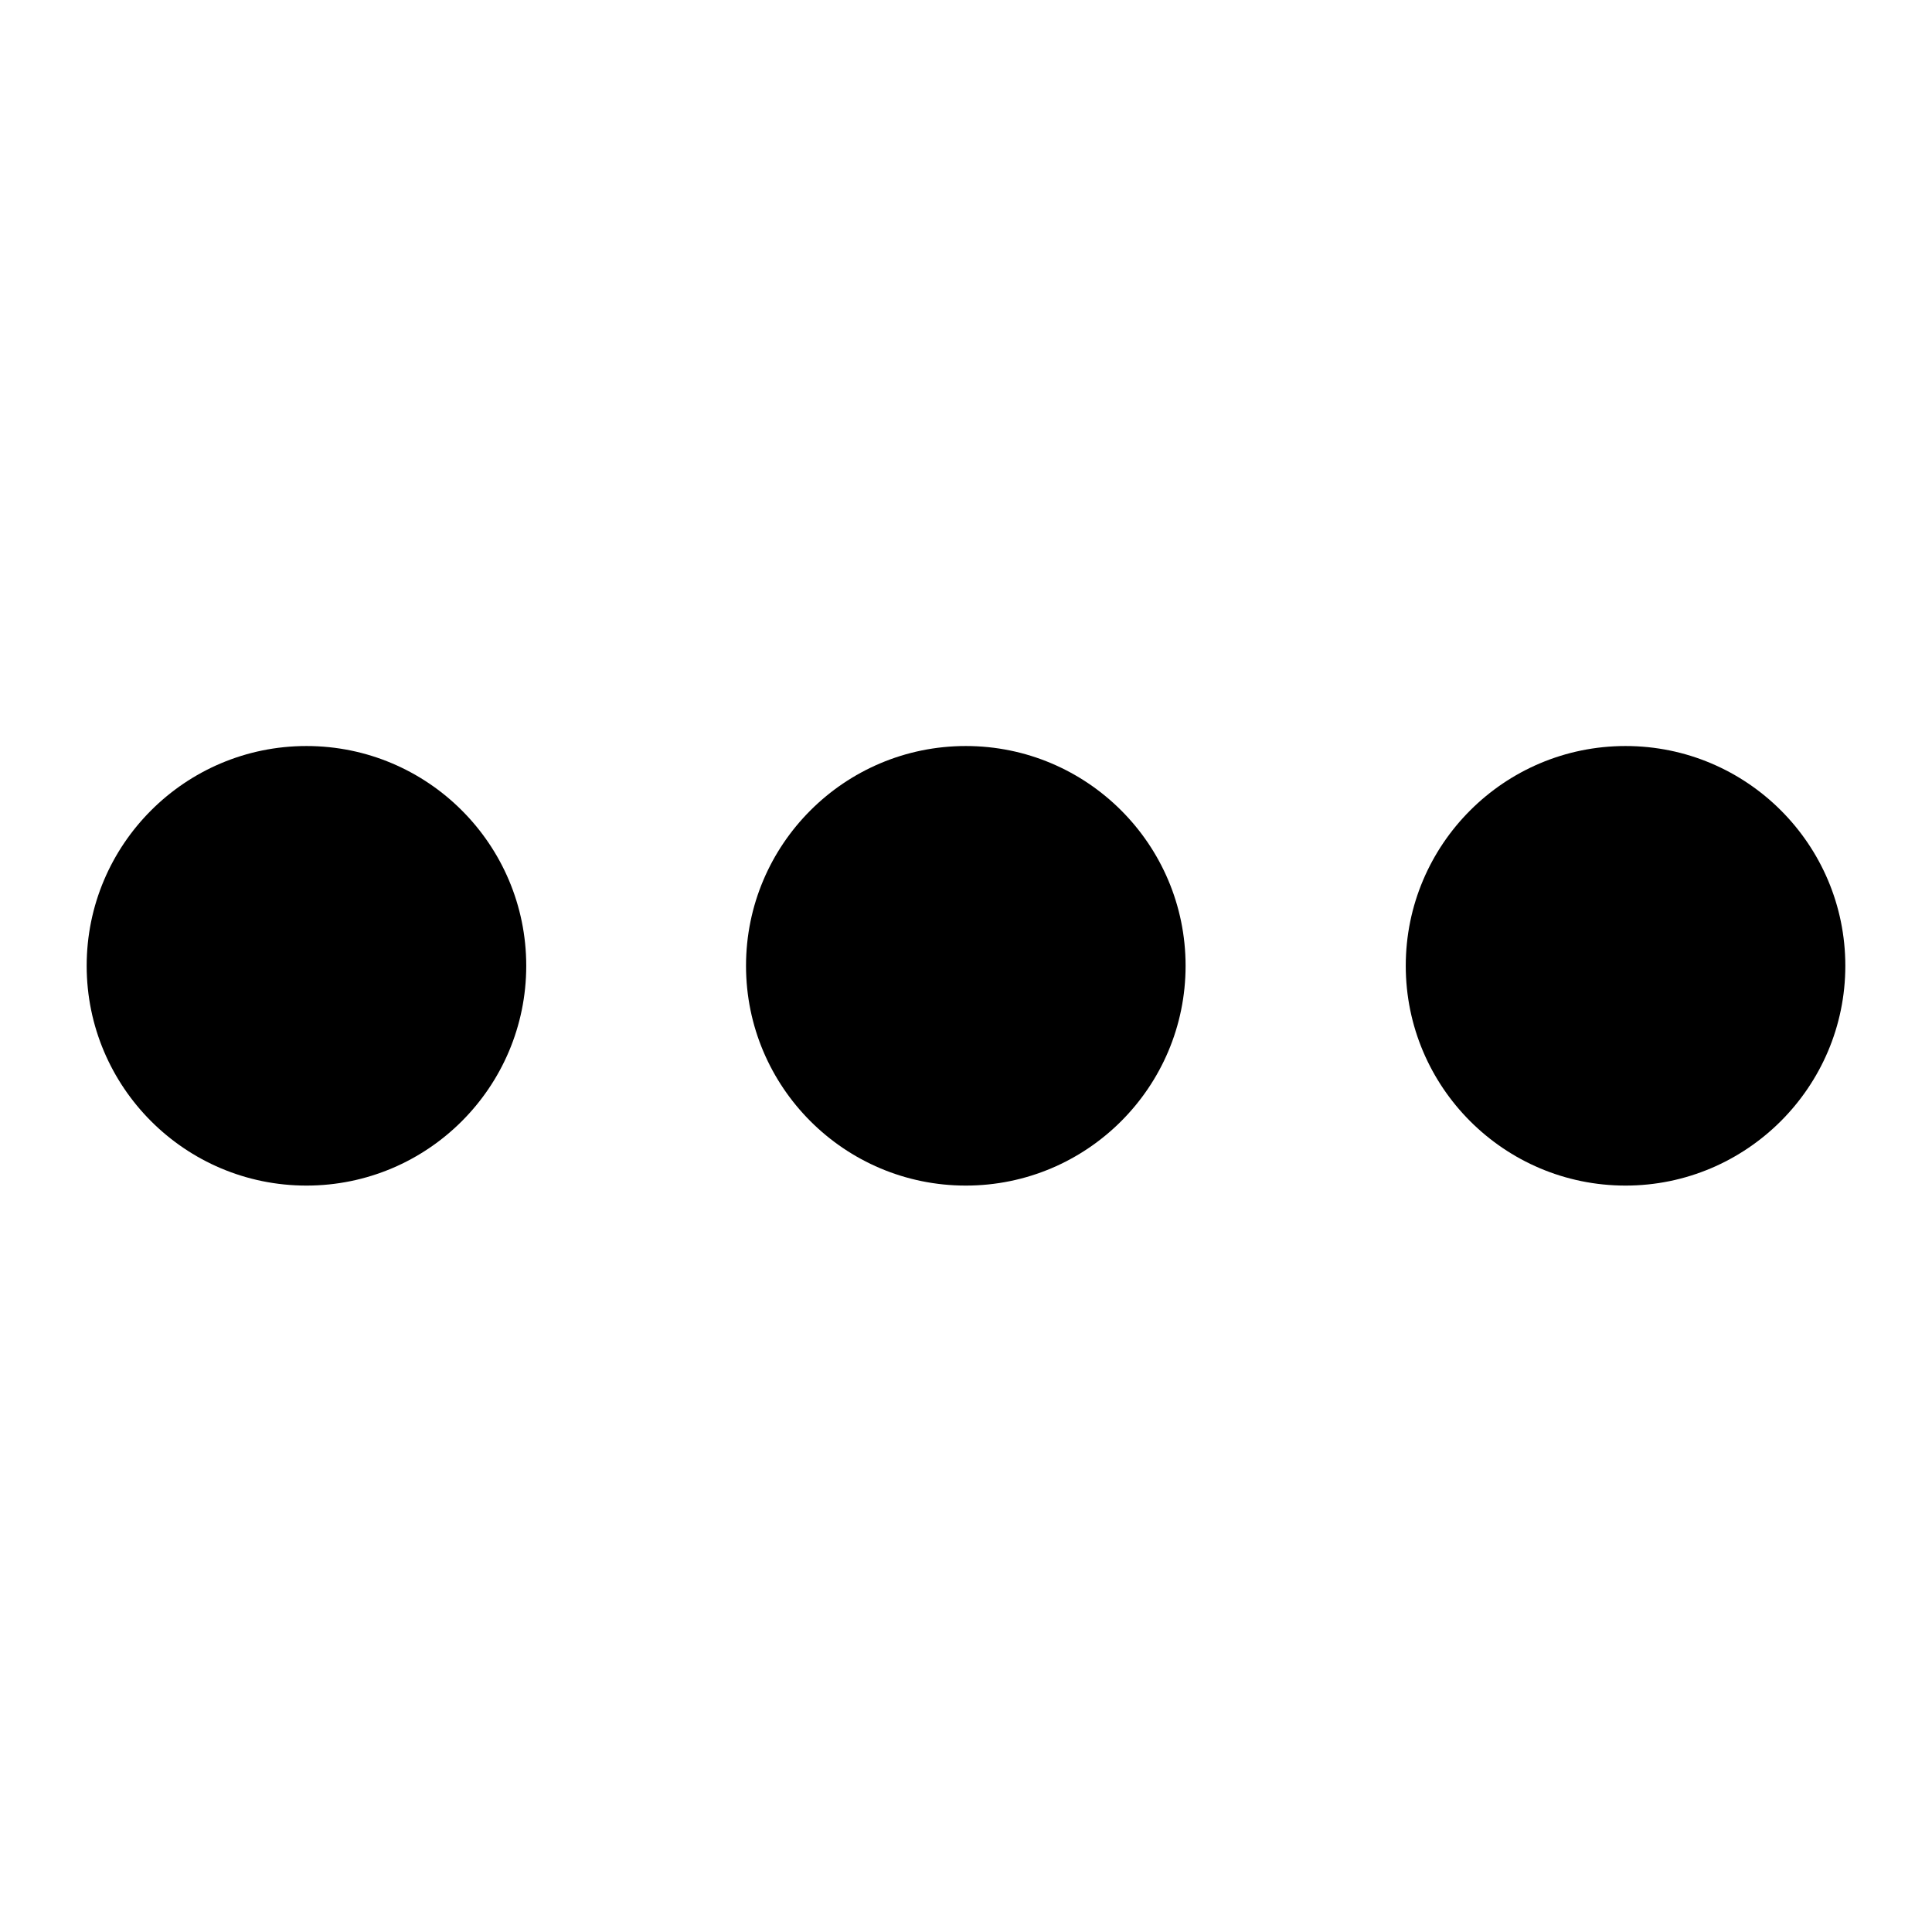
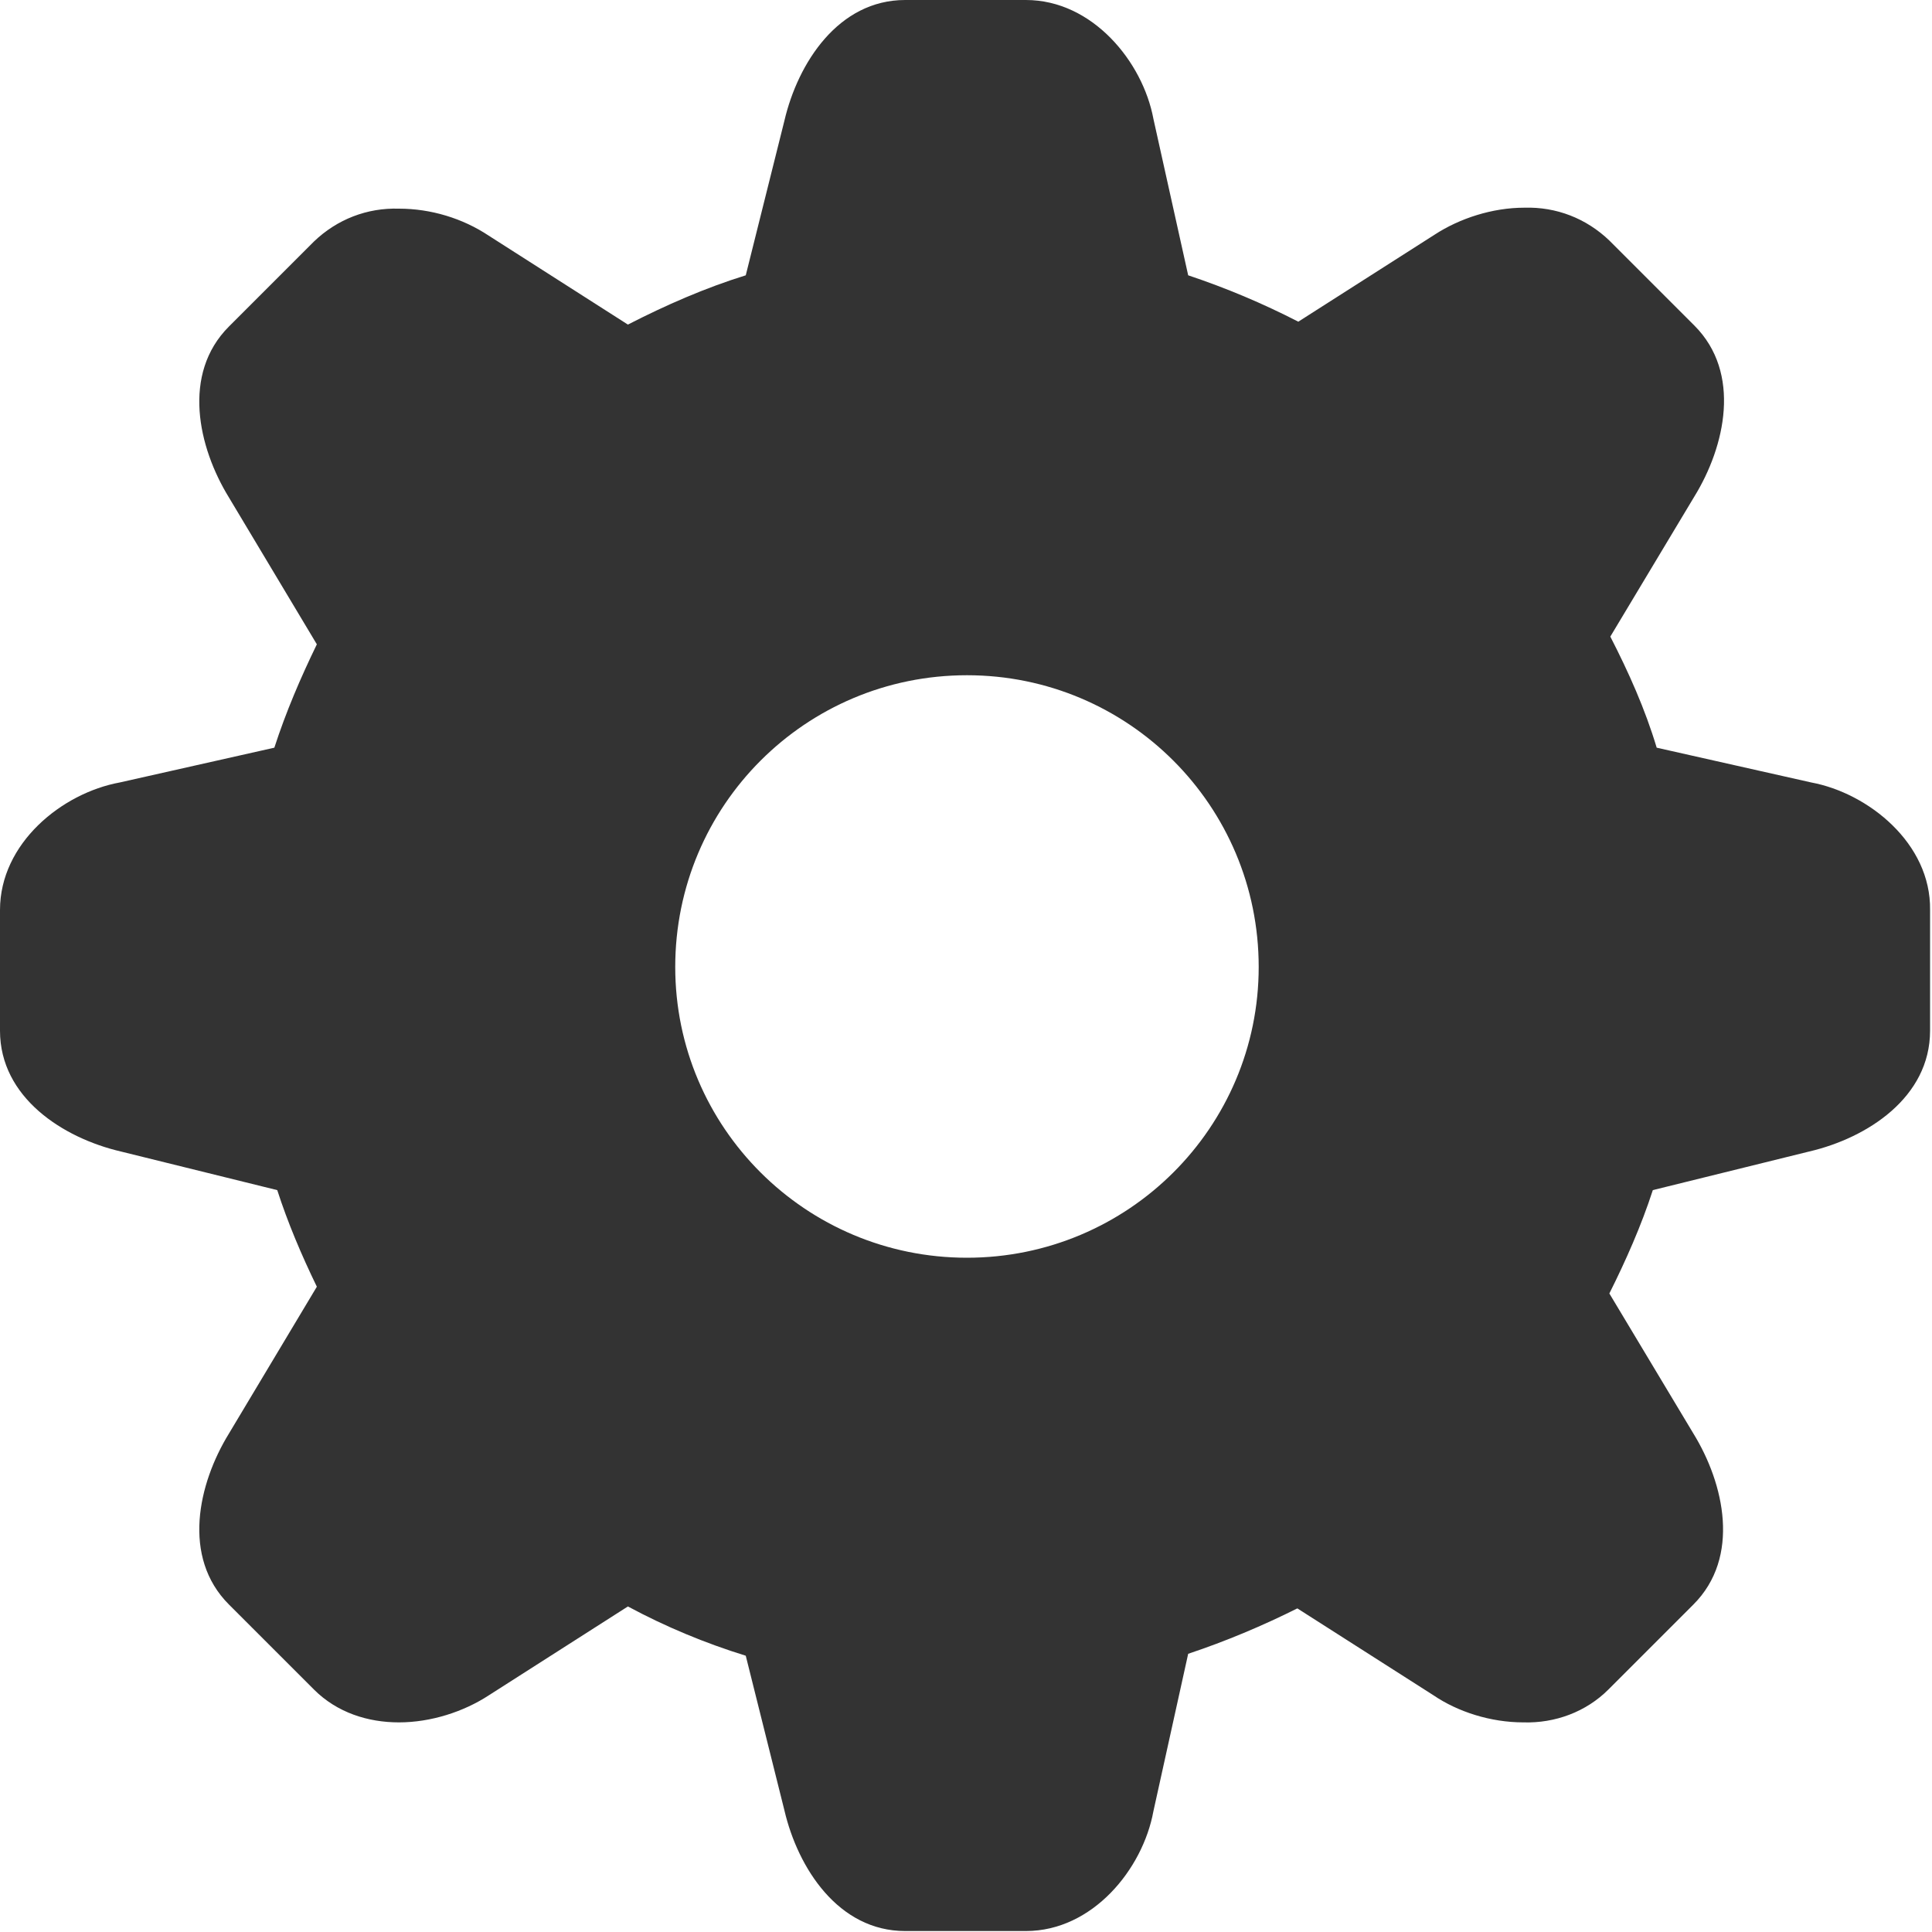
- <svg xmlns="http://www.w3.org/2000/svg" t="1683436563791" class="icon" viewBox="0 0 1024 1024" version="1.1" p-id="1062" width="64" height="64">
-   <path d="M162.429 628.384c-64.299 0-116.489-52.19-116.489-116.489s52.19-116.489 116.489-116.489 116.489 52.19 116.489 116.489S226.728 628.384 162.429 628.384z" p-id="1063" />
-   <path d="M511.896 628.384c-64.299 0-116.489-52.19-116.489-116.489s52.19-116.489 116.489-116.489 116.489 52.19 116.489 116.489S576.194 628.384 511.896 628.384z" p-id="1064" />
-   <path d="M861.571 628.384c-64.299 0-116.489-52.19-116.489-116.489s52.19-116.489 116.489-116.489 116.489 52.19 116.489 116.489S925.661 628.384 861.571 628.384z" p-id="1065" />
+ <svg xmlns="http://www.w3.org/2000/svg" t="1742382815606" class="icon" viewBox="0 0 1024 1024" version="1.1" p-id="13303" width="400" height="400">
+   <path d="M960 414.72l-81.92-18.432c-6.144-20.48-14.848-39.936-24.576-58.88l44.544-74.24c16.384-26.624 25.088-65.536 0-90.624l-45.056-45.056c-12.288-11.776-28.16-17.92-45.056-17.408-16.896 0-34.304 5.632-47.616 14.336l-72.192 46.08c-18.944-9.728-38.4-17.92-58.368-24.576l-18.432-82.944C605.696 32.768 579.072 0 543.744 0H479.744c-35.328 0-56.832 33.28-64 64l-20.48 81.92c-21.504 6.656-42.496 15.872-62.464 26.112l-73.728-47.104c-13.824-9.216-30.72-14.336-47.616-14.336-16.896-0.512-32.768 5.632-45.056 17.408l-45.056 45.056c-25.088 25.088-16.384 64 0 90.624l46.592 77.824c-8.704 17.92-16.384 35.84-22.528 54.784l-81.92 18.432C32.768 420.352 0 446.976 0 482.304v64c0 35.328 33.28 56.832 64 64l82.944 20.48c5.632 17.408 12.8 34.304 20.992 51.2l-46.592 77.824c-16.384 26.624-25.088 65.536 0 90.624l45.056 45.056c12.288 12.288 28.672 17.408 45.056 17.408 16.896 0 34.304-5.632 47.616-14.336l73.728-47.104c19.968 10.752 40.96 19.456 62.464 26.112l20.48 81.92c7.168 30.72 28.672 64 64 64h64c35.328 0 61.952-32.768 67.584-63.488l18.432-83.456c19.968-6.656 39.424-14.848 57.856-24.064l72.192 46.08c12.8 8.704 30.208 14.336 47.616 14.336 16.896 0.512 33.28-5.632 45.056-17.408l45.056-45.056c25.088-25.088 16.384-64 0-90.624l-44.544-74.24c8.704-17.408 16.896-35.84 23.04-54.784l82.944-20.48c30.72-7.168 64-28.672 64-64V482.304c0.512-35.328-32.768-61.952-62.976-67.584z m-447.488 251.904c-85.504 0-154.624-69.12-154.624-154.112 0-85.504 69.12-154.624 154.624-154.624s154.624 69.12 154.624 154.624c0 84.992-69.12 154.112-154.624 154.112z" fill="#333333" p-id="13304" />
</svg>
